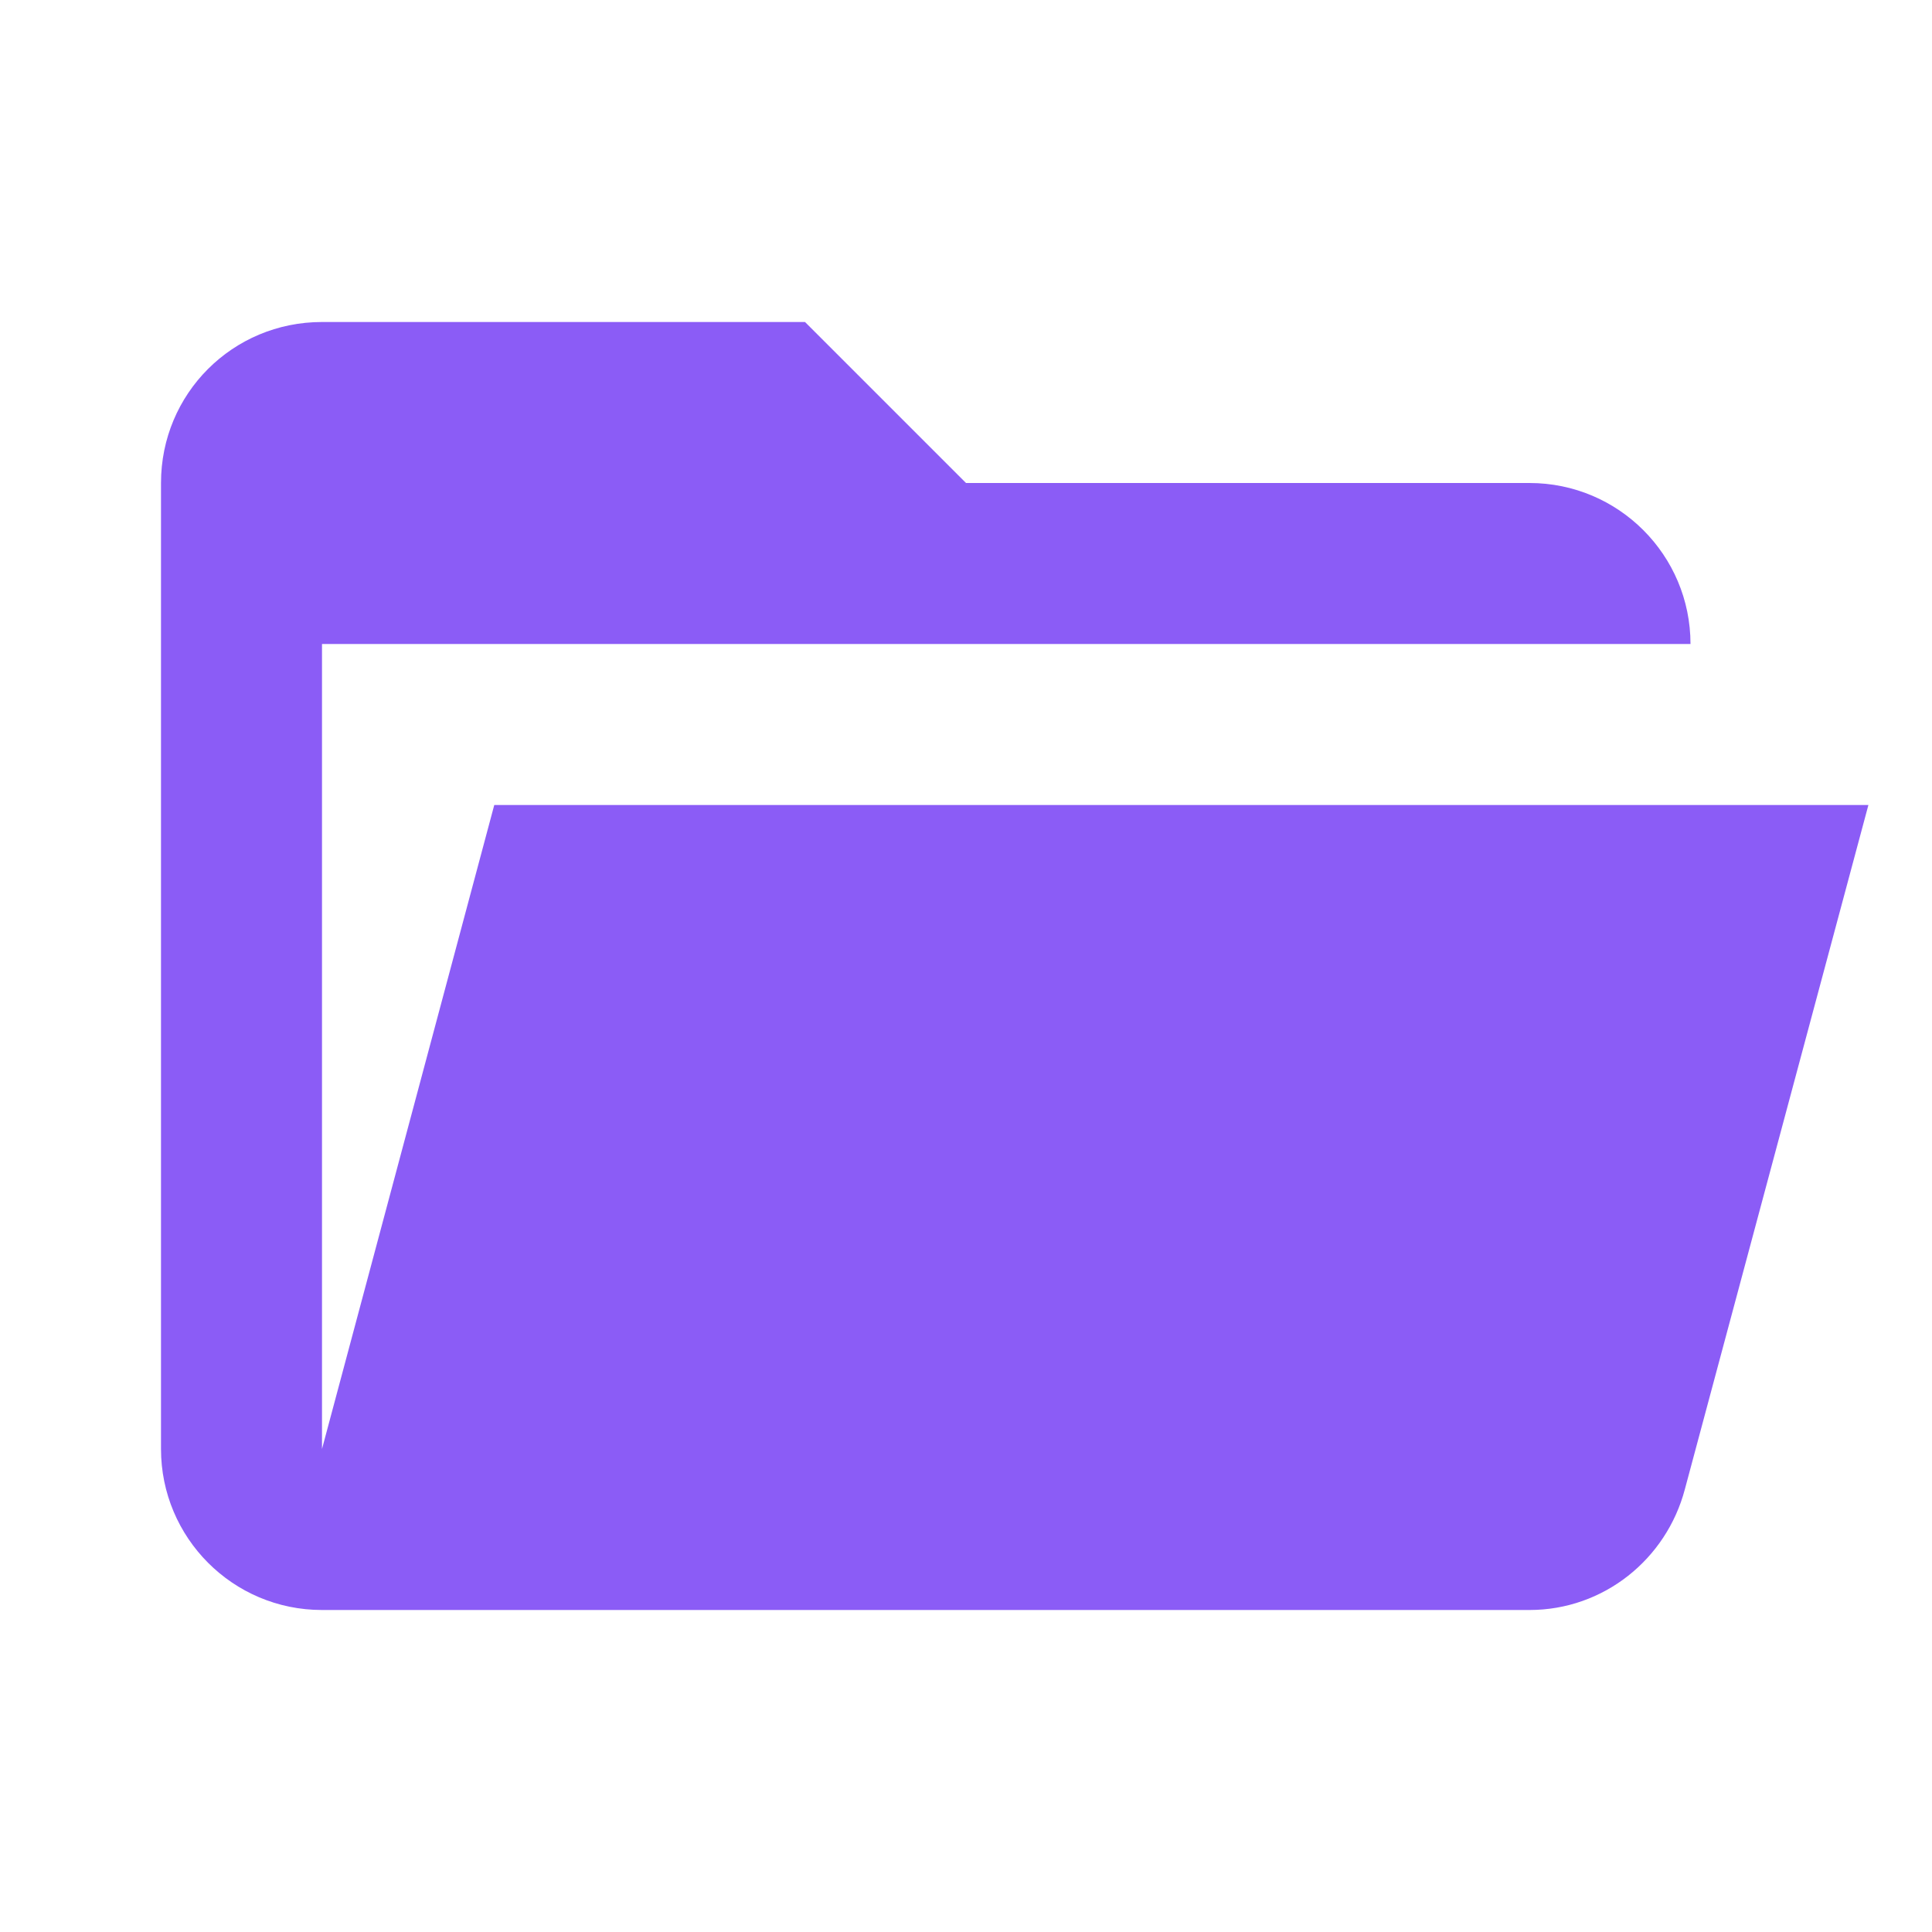
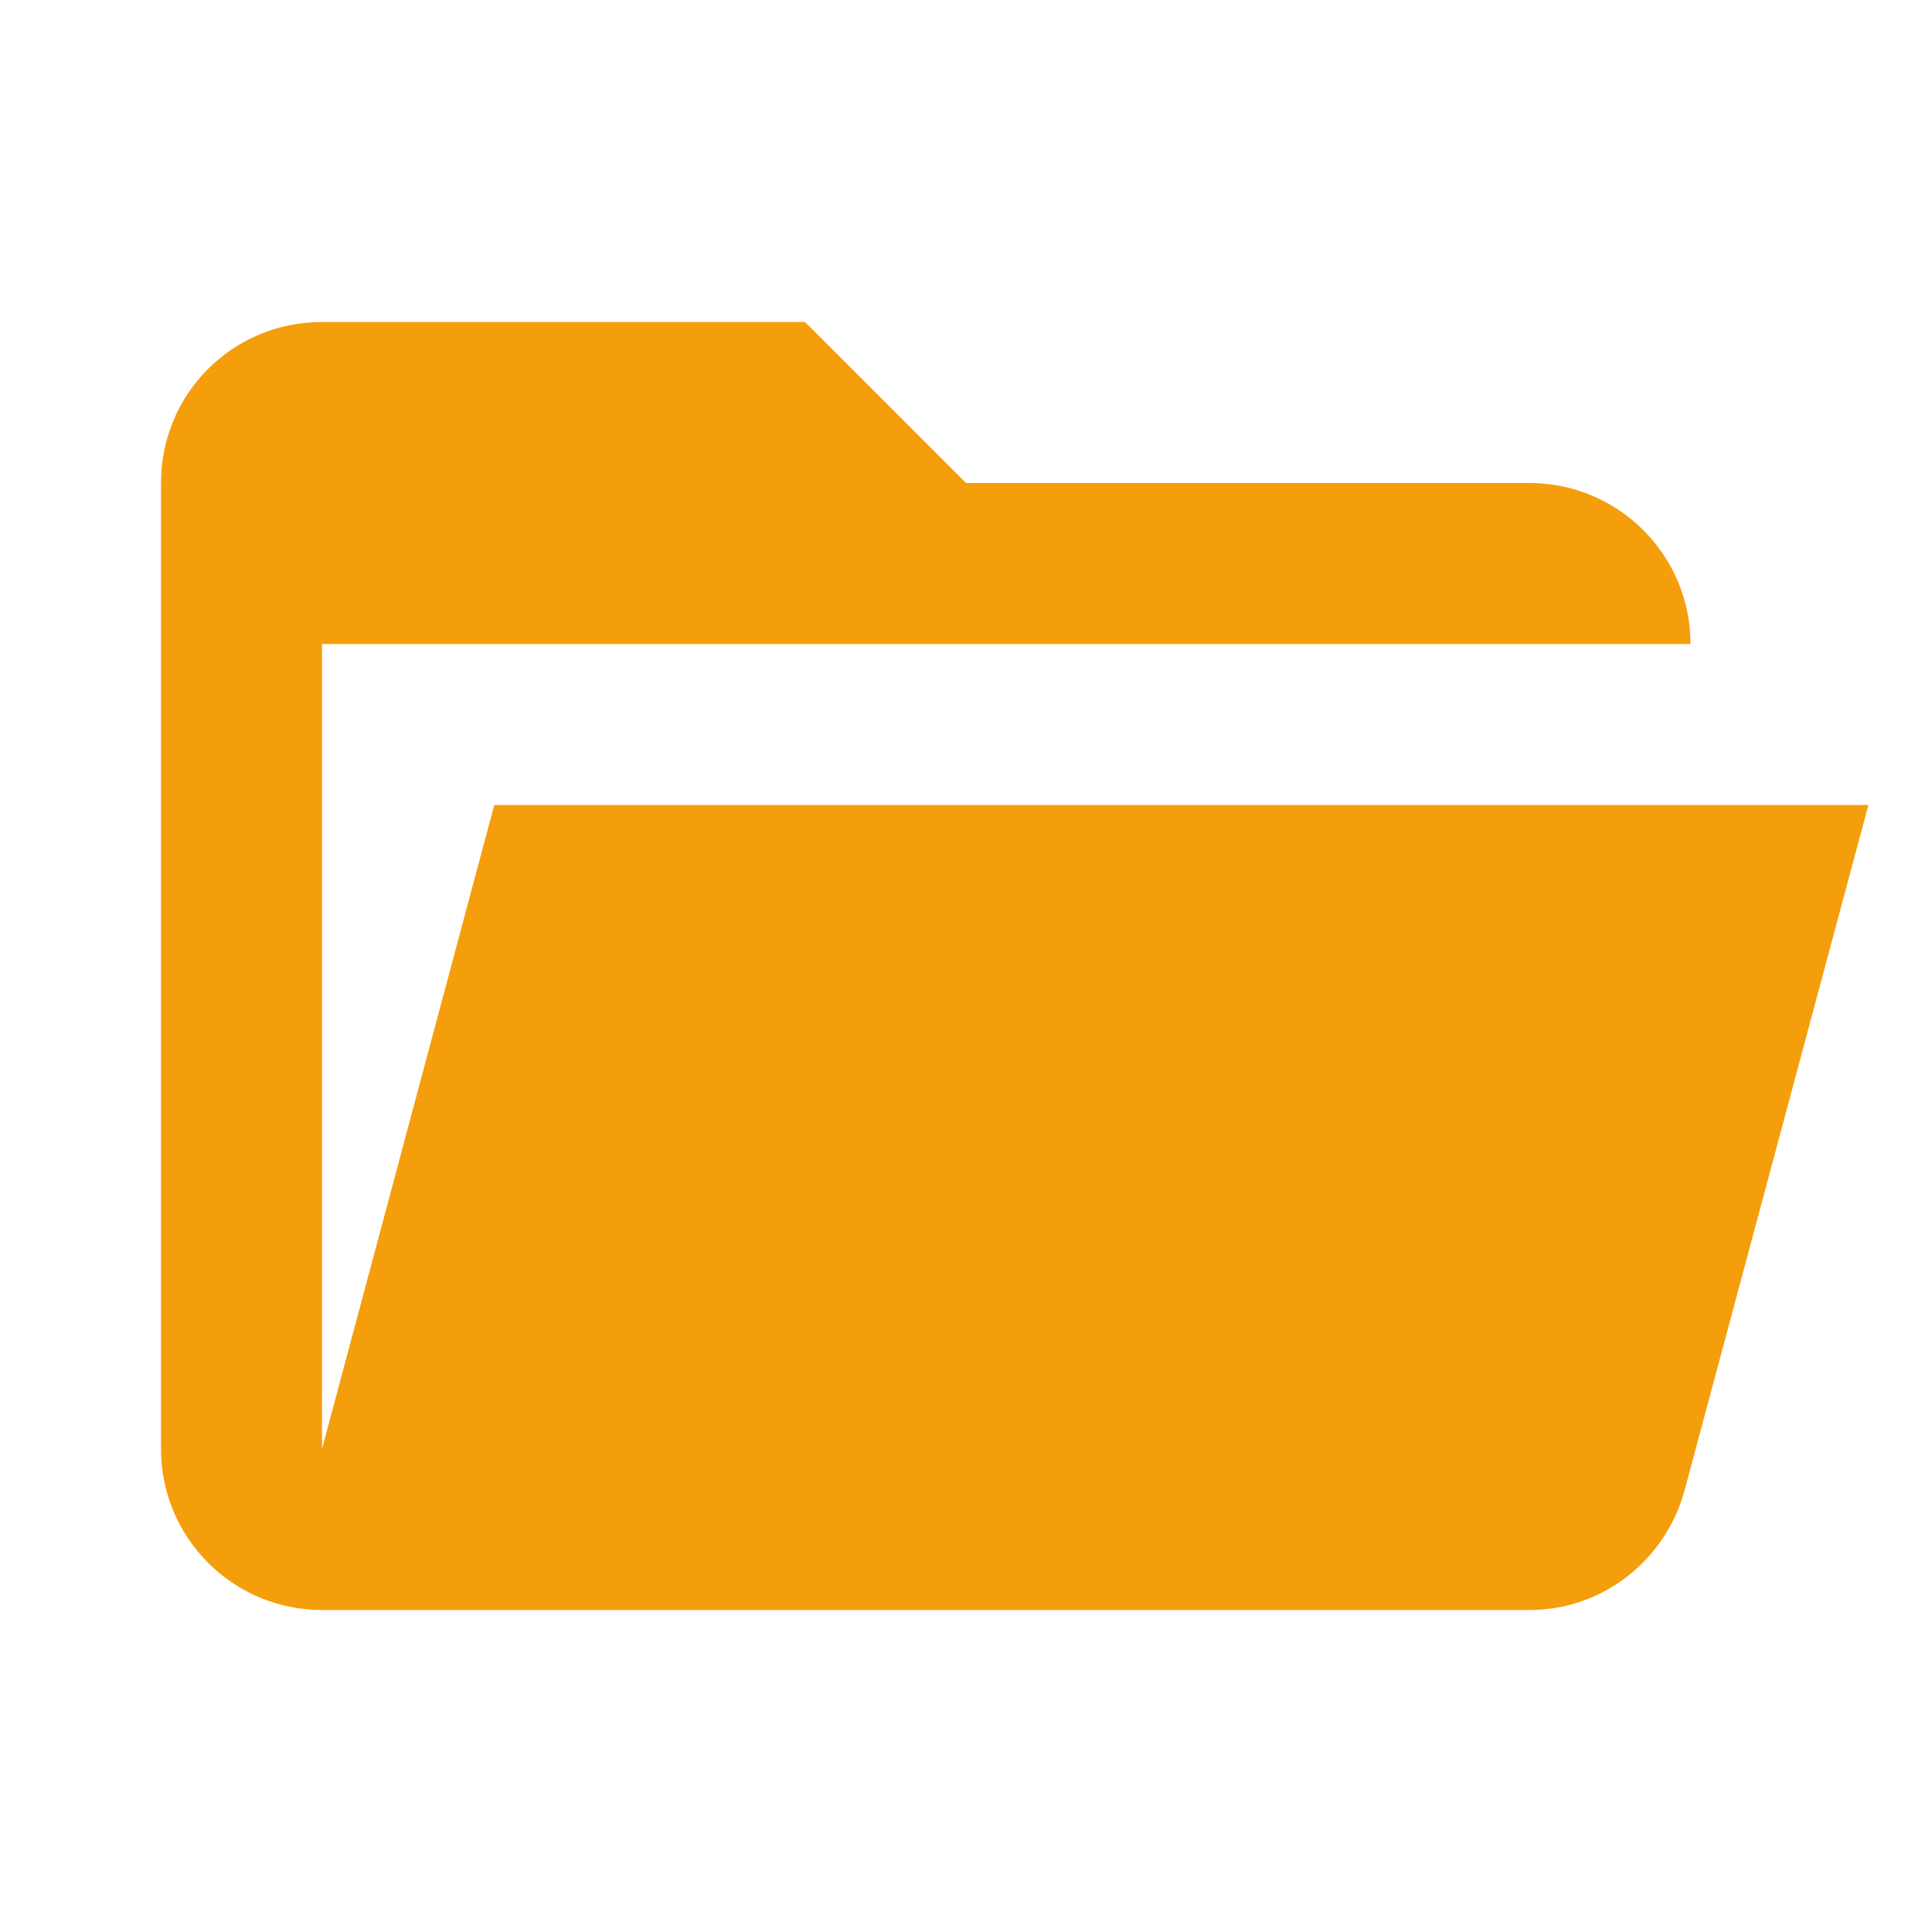
- <svg xmlns="http://www.w3.org/2000/svg" viewBox="0 0 24 24" fill="#8B5CF6">
+ <svg xmlns="http://www.w3.org/2000/svg" viewBox="0 0 24 24" fill="#F59E0B">
  <path d="M19,20H4C2.89,20 2,19.1 2,18V6C2,4.89 2.89,4 4,4H10L12,6H19A2,2 0 0,1 21,8H21L4,8V18L6.14,10H23.21L20.93,18.5C20.7,19.37 19.92,20 19,20Z" />
</svg>
